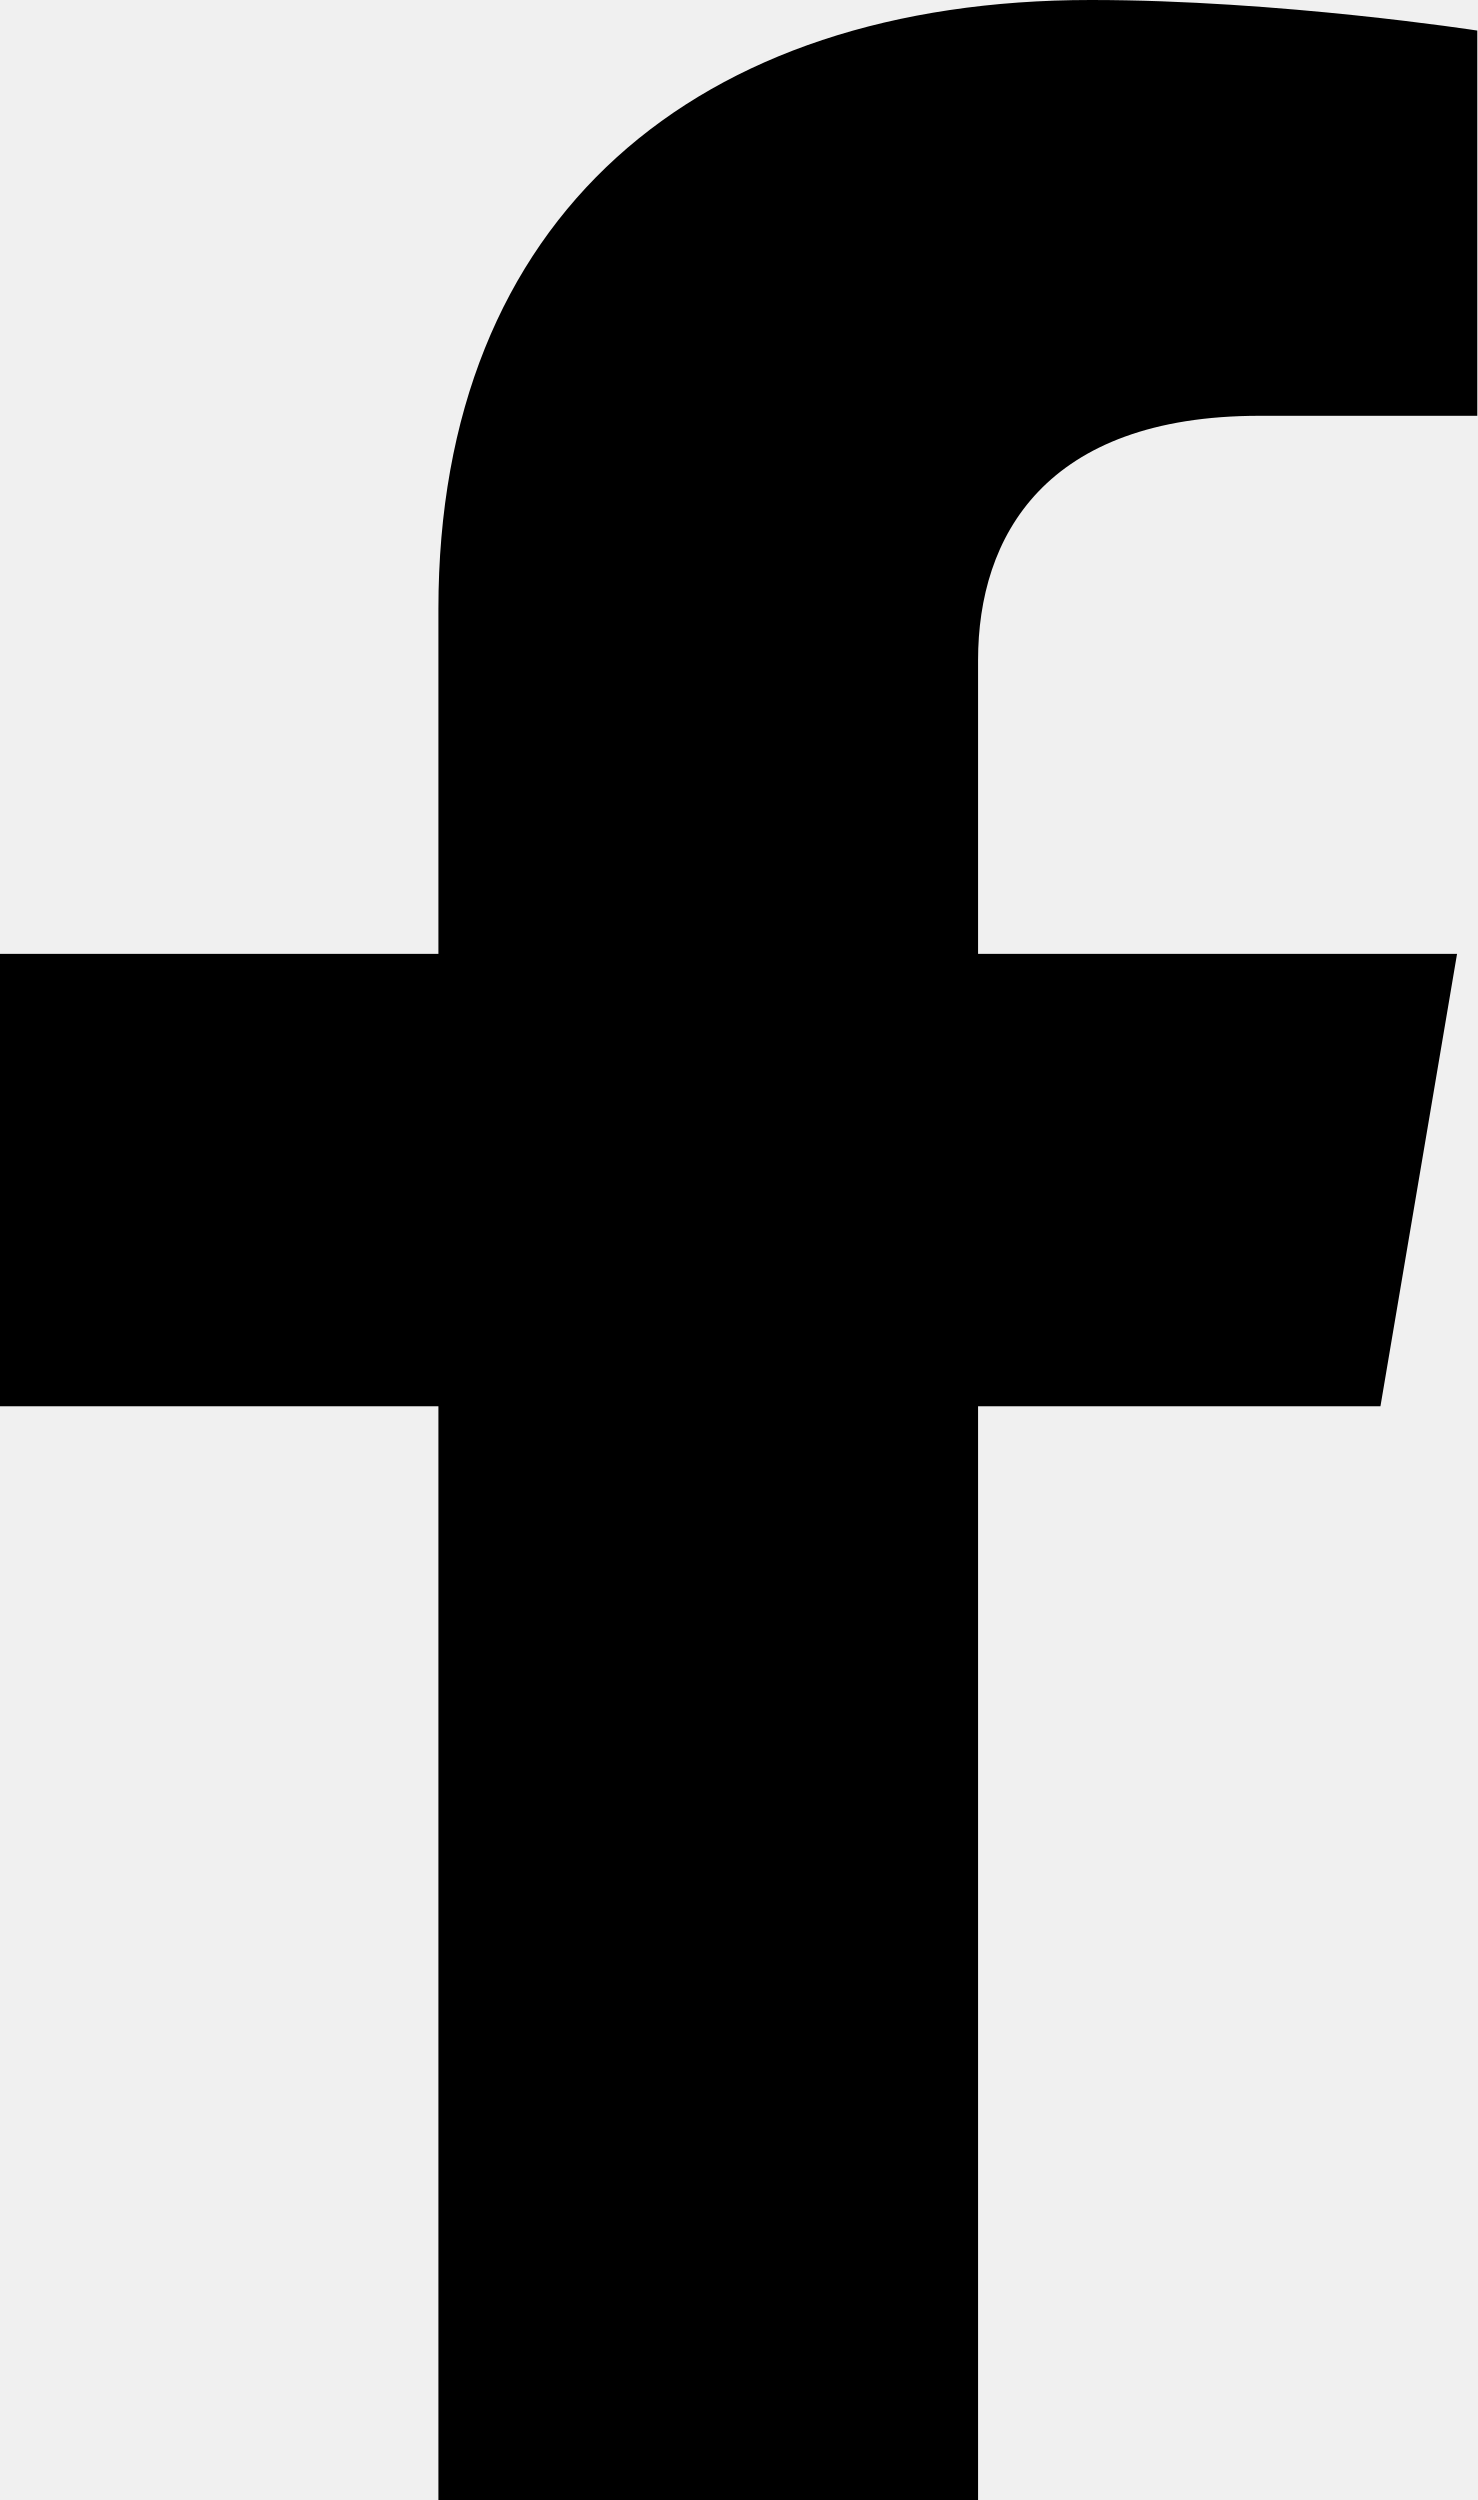
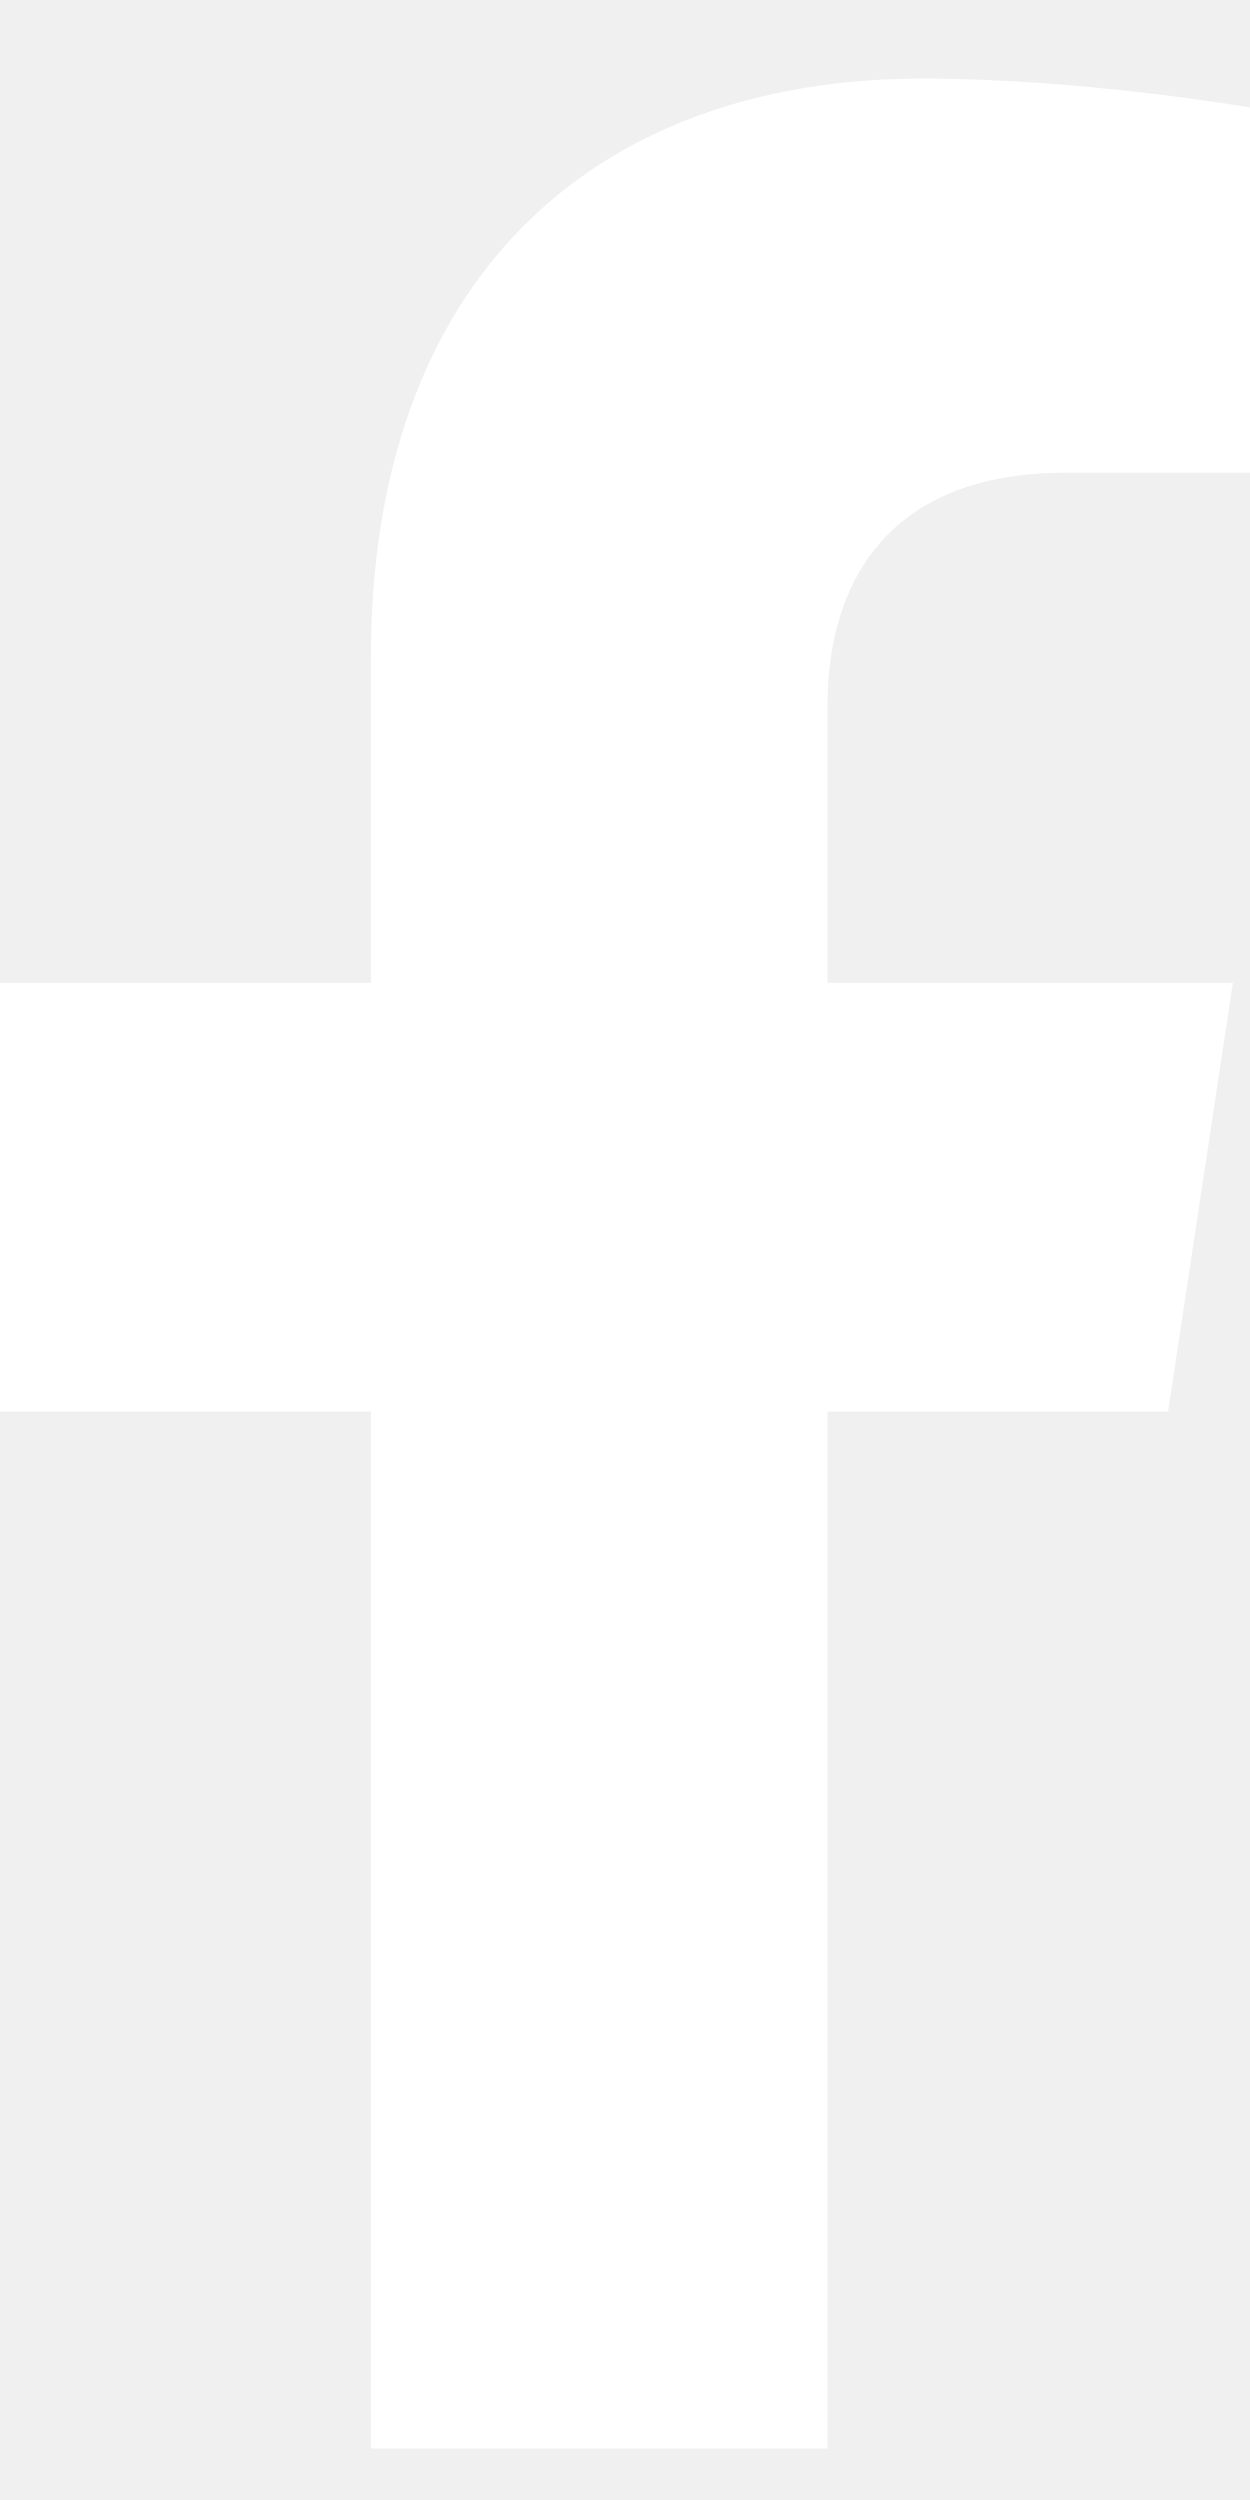
- <svg xmlns="http://www.w3.org/2000/svg" width="13" height="22" viewBox="0 0 13 22" fill="none">
-   <path d="M12.148 12.375L12.822 8.394H8.607V5.81C8.607 4.721 9.196 3.659 11.084 3.659H13V0.269C13 0.269 11.261 0 9.599 0C6.127 0 3.858 1.907 3.858 5.359V8.394H0V12.375H3.858V22H8.607V12.375H12.148Z" fill="black" />
+ <svg xmlns="http://www.w3.org/2000/svg" width="13" height="26" viewBox="0 0 13 26" fill="none">
+   <path d="M12.148 14.681L12.822 10.221H8.607V7.326C8.607 6.106 9.196 4.916 11.084 4.916H13V1.118C13 1.118 11.261 0.817 9.599 0.817C6.127 0.817 3.858 2.953 3.858 6.821V10.221H0V14.681H3.858V25.465H8.607V14.681H12.148Z" fill="white" />
</svg>
